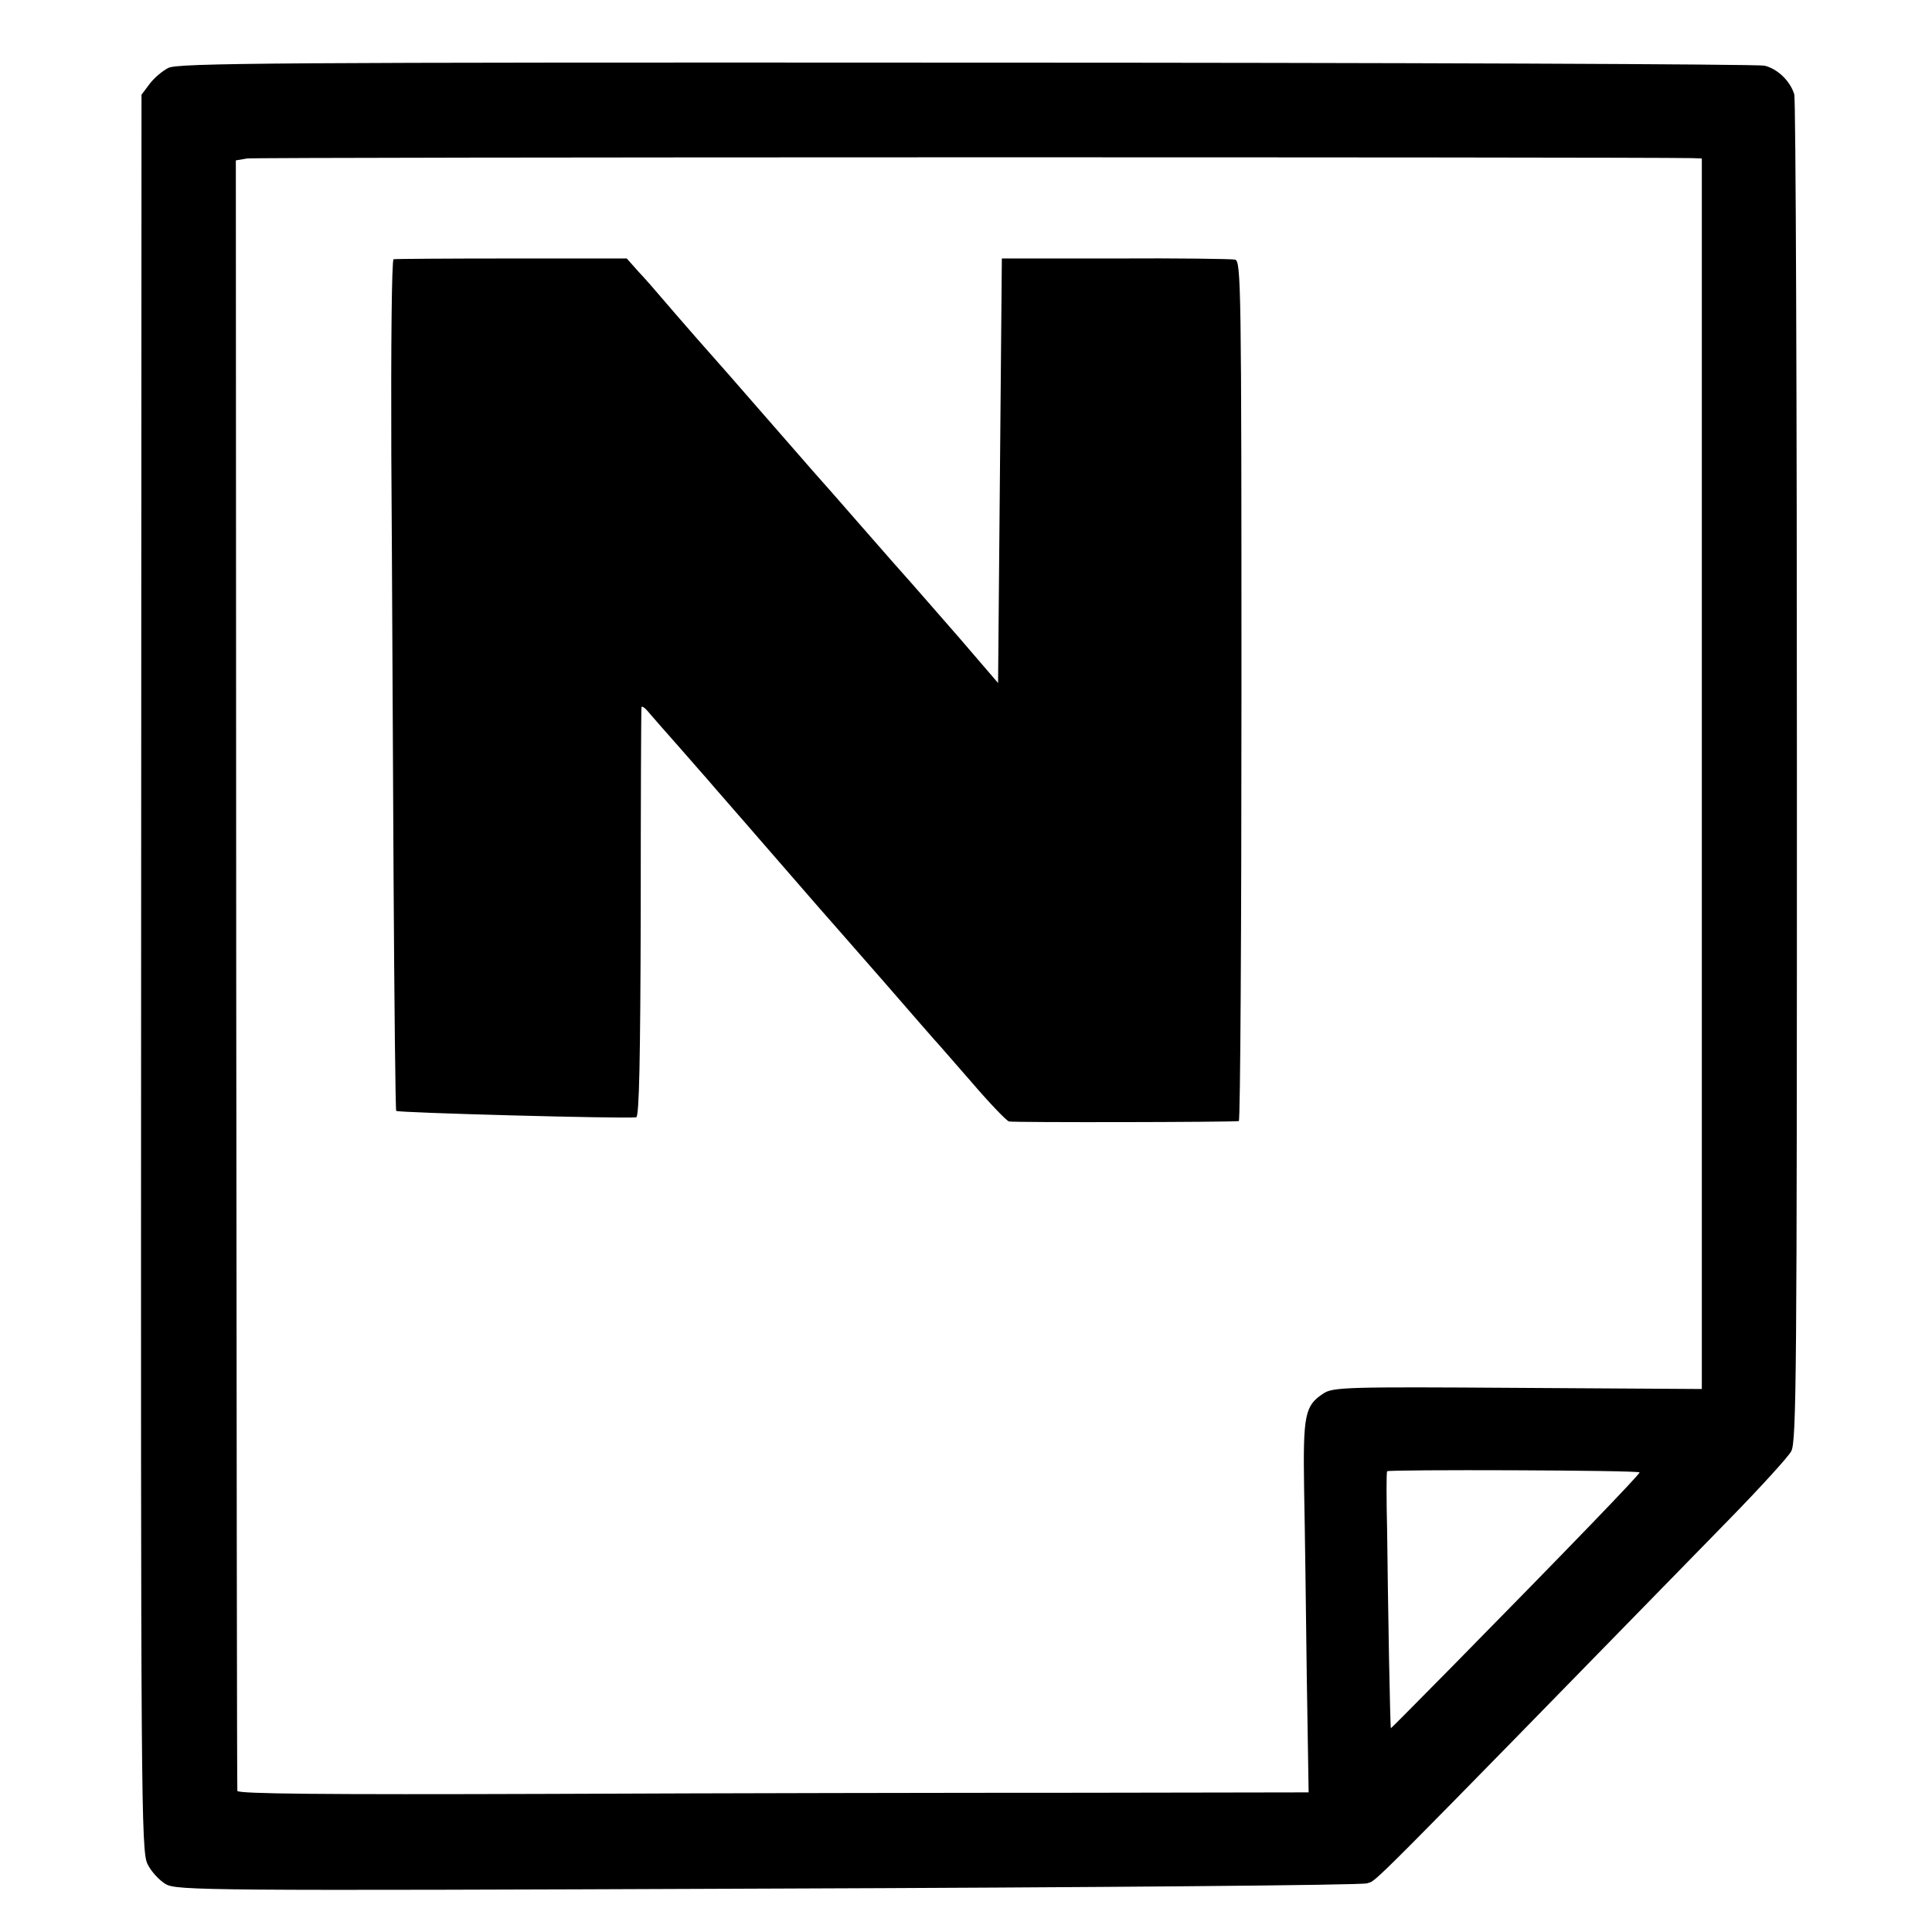
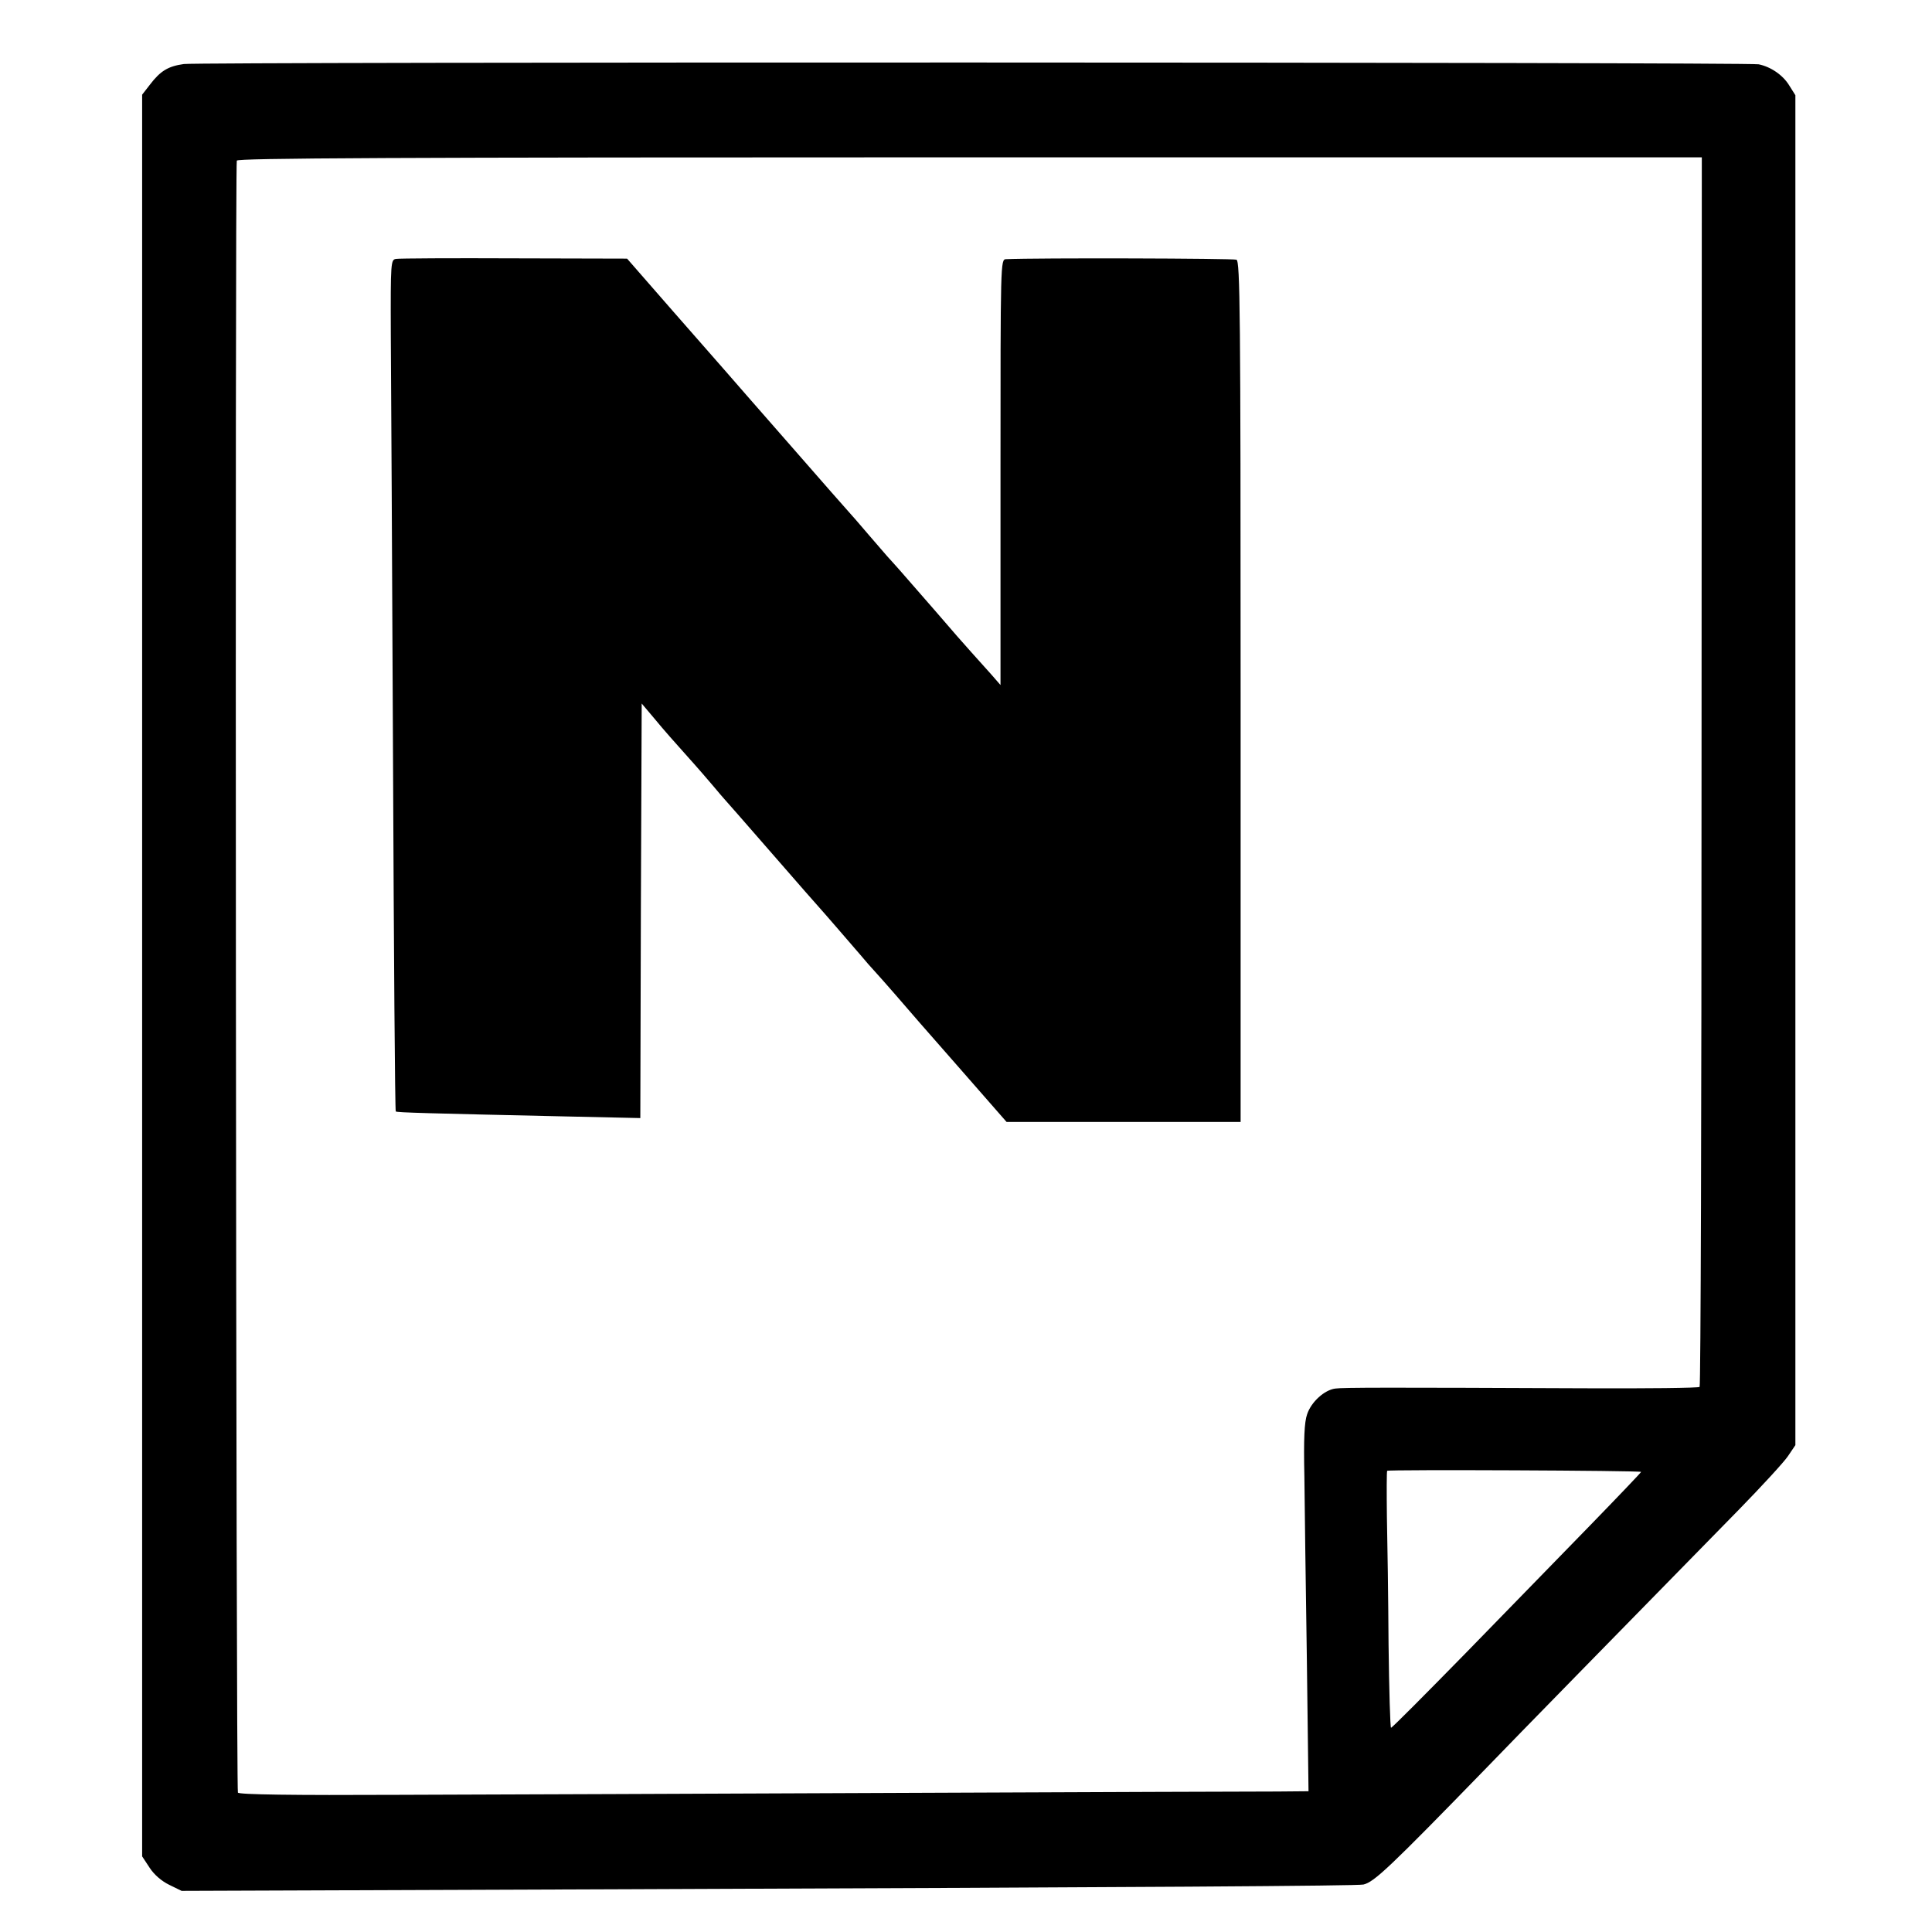
- <svg xmlns="http://www.w3.org/2000/svg" version="1" width="682.667" height="682.667" viewBox="0 0 512 512">
-   <path d="M44.6 18c-1.6.8-3.9 2.8-5 4.3l-2.1 2.8-.1 232.7c-.1 218.9 0 232.9 1.7 236.2.9 1.9 3.1 4.3 4.8 5.3 2.9 1.7 10.3 1.8 159.6 1.2 86.1-.3 157.5-.9 158.8-1.4 2.9-1.1-3.5 5.4 96.1-96.6 8.1-8.3 15.4-16.3 16.3-17.9 1.4-2.6 1.5-20.9 1.5-180.1 0-97.5-.3-178.2-.7-179.5-1.1-3.6-4.5-6.8-7.9-7.6-1.7-.4-96.9-.8-211.6-.8-183.5-.1-208.9.1-211.4 1.4zm403.7 23.9l2.7.1v326.1l-48.8-.3c-45.2-.3-49-.2-51.5 1.5-4.9 3.2-5.4 5.6-5.1 25.2.2 9.9.5 32.1.7 49.2l.5 31.3-59.7.1c-32.8 0-96.6.1-141.8.3-59.5.2-82.3 0-82.4-.8-.1-.6-.2-98.1-.3-216.6l-.1-215.5 3-.5c2.2-.4 367.4-.4 382.8-.1zm-13.8 348.3c.3.3-19.1 20.4-50.2 52-8.6 8.7-15.6 15.8-15.7 15.8-.1 0-.3-8.4-.5-18.8-.2-10.3-.4-25.5-.5-33.7-.2-8.3-.2-15.3 0-15.6.3-.5 66.3-.3 66.9.3z" />
-   <path d="M104.3 68.7c-.5.2-.7 23.4-.6 51.6.2 28.1.4 78.7.6 112.4.2 33.7.5 61.4.7 61.7.5.5 59.8 2.1 63.6 1.7.8-.1 1.1-15.5 1.2-53.9 0-29.5.1-54.2.2-54.7 0-.6 1 .1 2.1 1.5 1.2 1.4 4.7 5.4 7.9 9 3.1 3.6 7.5 8.5 9.6 11 2.2 2.5 4.9 5.6 6.1 7 1.2 1.4 3 3.4 4 4.6 1 1.2 4.3 4.9 7.3 8.4s6.3 7.2 7.3 8.4c1 1.2 4.2 4.8 7 8 2.9 3.3 8.6 9.8 12.7 14.5 4.1 4.7 8.6 9.9 10 11.5 1.4 1.6 3 3.4 3.5 4 .6.6 5 5.7 9.9 11.3 4.8 5.6 9.3 10.3 10 10.5.9.3 58.6.2 60.9-.1.4-.1.7-51.3.7-114 0-107.6-.1-113.9-1.7-114.3-1-.2-15.3-.4-31.8-.3h-30l-.5 56.2-.5 56.3-10.4-12.1c-5.8-6.6-11.4-13.1-12.5-14.3-2.6-2.9-6.3-7.1-14.6-16.6-3.6-4.1-6.7-7.7-7-8-.3-.3-7-7.9-14.9-17s-17.2-19.7-20.6-23.5c-3.4-3.9-7.5-8.6-9.1-10.5-1.6-1.9-4.3-5-6.1-6.9l-3.2-3.6h-30.5c-16.8 0-30.9.1-31.3.2z" />
+ <svg xmlns="http://www.w3.org/2000/svg" version="1" width="933.333" height="933.333" viewBox="0 0 700 700">
+   <path d="M66.6 23.2c-5.7.8-8.5 2.5-12.3 7.5l-2.8 3.6v638.3l2.7 4.1c1.6 2.5 4.4 4.9 7.1 6.2l4.5 2.2 162.3-.6c188-.7 263.8-1.2 265.9-1.7 3.9-.9 9.4-6.1 44.6-42.3 10.3-10.7 48.6-49.8 91.6-93.7 8.2-8.4 16.2-17.1 17.6-19.2l2.7-4V34.5l-2.2-3.5c-2.3-3.8-6.7-6.8-11.1-7.7-3.9-.8-565-.9-570.6-.1zm549.9 256.2c0 122.3-.3 222.7-.7 223.1-.4.4-19 .6-41.5.5-71.5-.3-87.7-.3-90.5.1-3.9.5-8.7 4.8-10.2 9.3-1 2.8-1.3 8.9-1 22.5.1 10.2.5 40.1.9 66.3l.6 47.8-11.3.1c-6.2 0-67.3.2-135.8.5-68.5.3-150.5.6-182.3.7-38.9.2-58.1-.1-58.5-.8-.7-1.1-1.1-589.1-.4-591.3.3-.9 54.3-1.2 265.6-1.2h265.2l-.1 222.4zm-21.9 253.9c.1.1-8.2 8.8-18.4 19.3-10.3 10.6-30.6 31.4-45.1 46.3-14.6 14.9-26.7 27.1-27.1 27.1-.3 0-.7-13.6-.9-30.3-.1-16.6-.4-37.4-.6-46.2-.1-8.8-.1-16.3.1-16.6.3-.5 91.5-.1 92 .4z" />
+   <path d="M143.5 93.8c-1.9.3-2 1-1.9 27.5.1 15 .5 84.3.8 154.1.3 69.8.7 127.1 1 127.3.3.4 12.1.7 61.3 1.8l27.3.6.2-75.1.3-75.1 4.9 5.8c2.6 3.2 7.9 9.2 11.6 13.3 3.7 4.1 8 9.1 9.6 11 1.6 1.9 3.1 3.7 3.4 4 .3.3 8.2 9.3 17.5 20s17.2 19.7 17.5 20c.6.6 11.4 13.1 15.1 17.4 1.3 1.6 3.5 4.1 4.9 5.6 1.4 1.5 4.8 5.4 7.6 8.6 2.8 3.3 12.9 14.9 22.6 25.9l17.5 20h84.8V250.7c0-137.7-.2-156-1.5-156.6-1.1-.5-72.4-.7-83.5-.2-2 .1-2 .8-2 77.2v77.1l-3.4-3.9c-1.9-2.1-5-5.6-7-7.8s-7.9-8.9-13.1-15c-5.2-6-11.1-12.7-13-14.9-1.9-2.1-3.9-4.4-4.5-5-.5-.6-3.7-4.3-7-8.1-3.3-3.9-6.2-7.2-6.5-7.5-.3-.3-10-11.3-21.5-24.5-11.6-13.2-22.2-25.4-23.6-27-1.5-1.7-10.1-11.5-19.2-21.9l-16.5-18.9-40.8-.1c-22.5-.1-41.8 0-42.9.2z" />
</svg>
